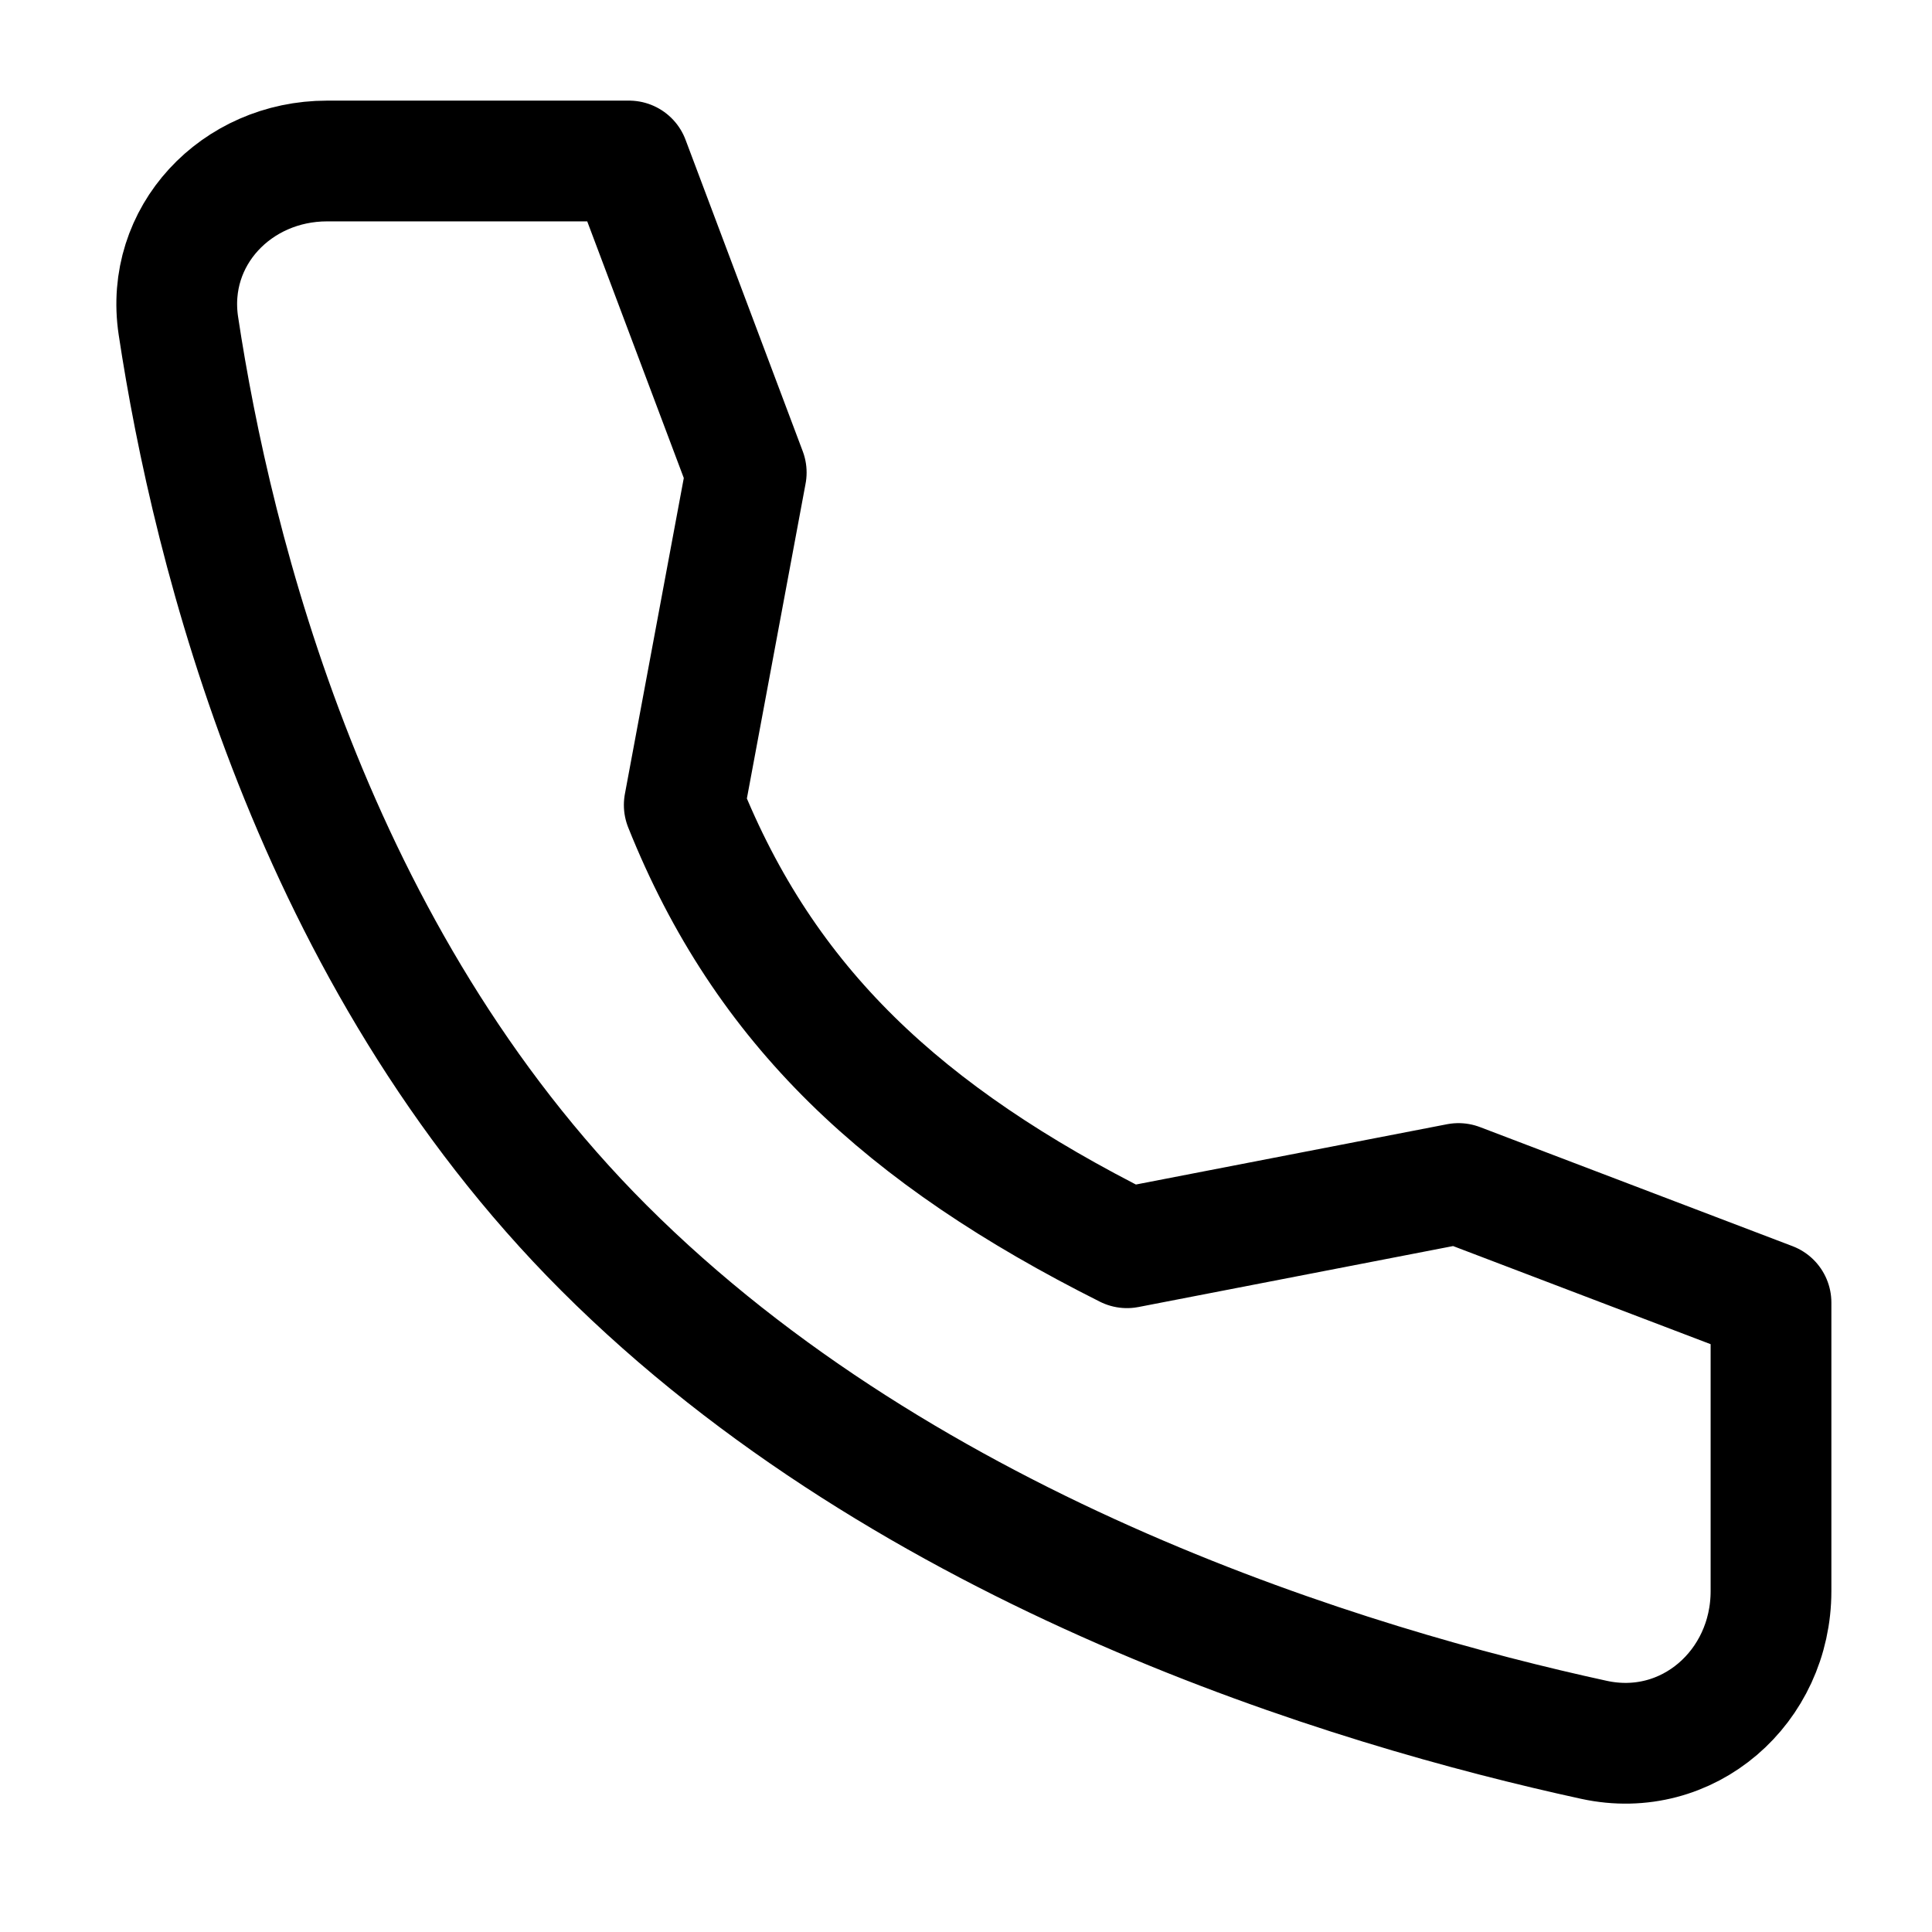
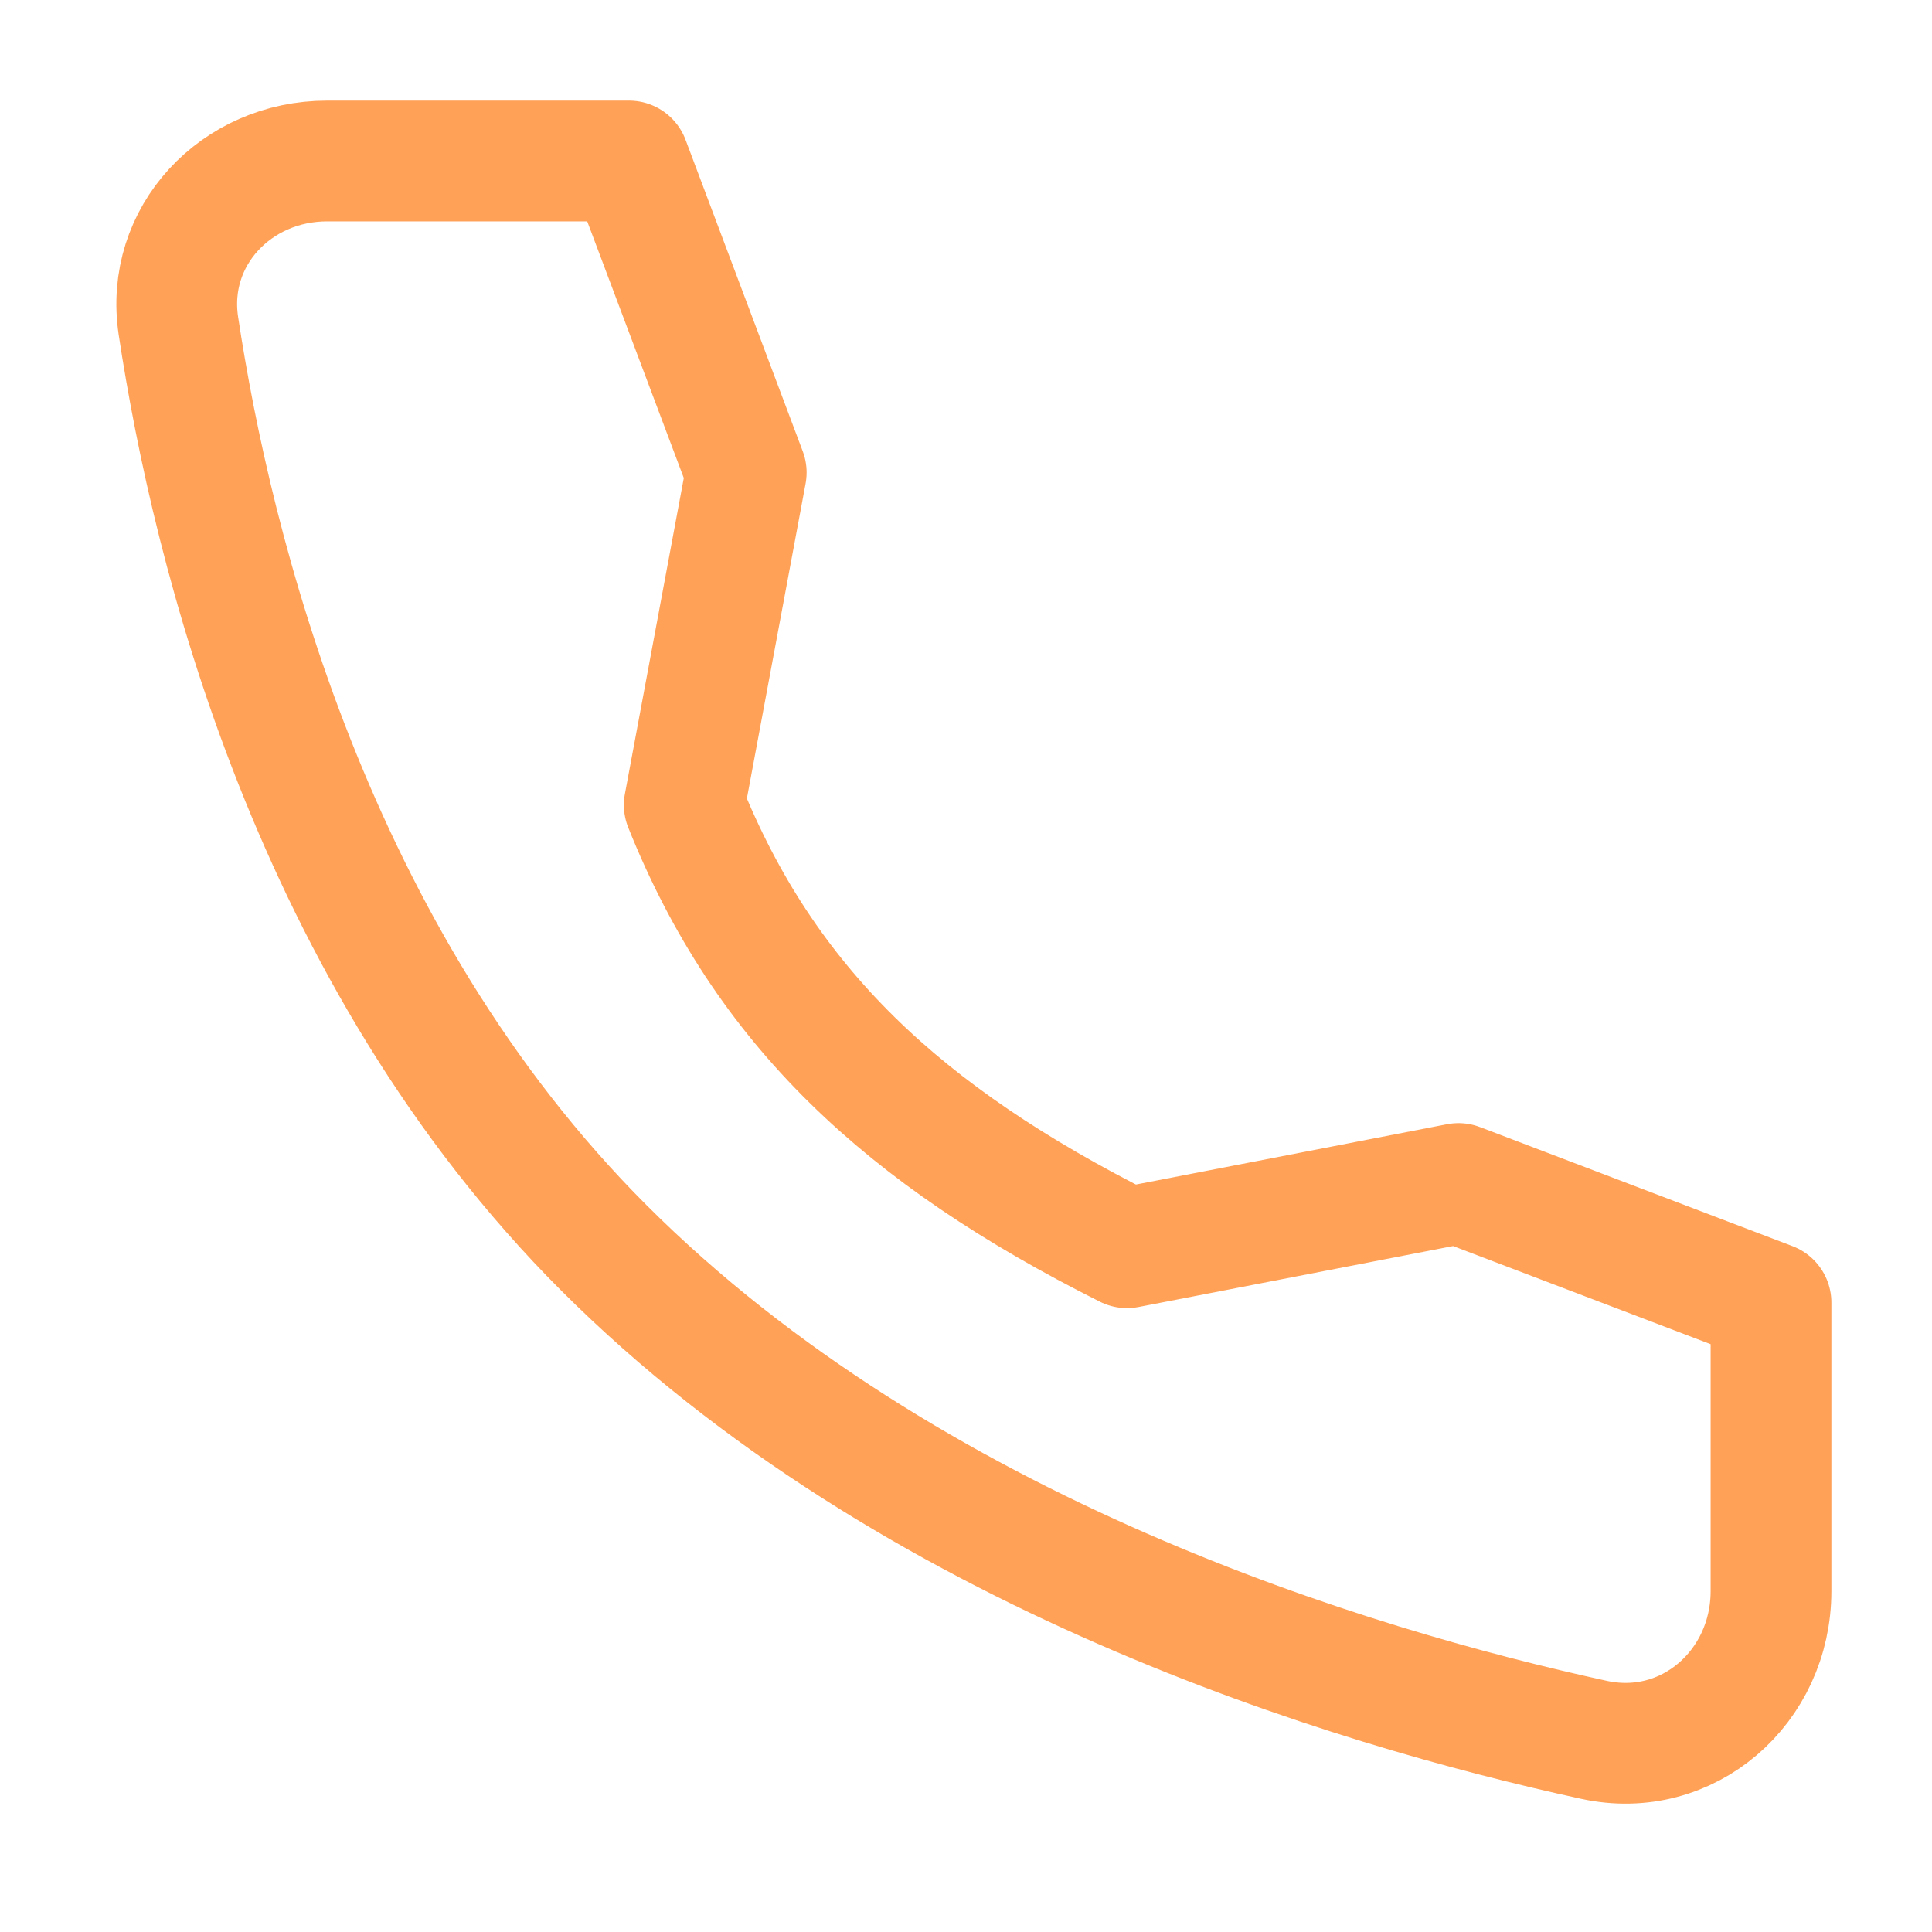
<svg xmlns="http://www.w3.org/2000/svg" width="24" height="24" viewBox="0 0 24 24" fill="none">
-   <path d="M18.118 14.702L14 15.5C11.218 14.104 9.5 12.5 8.5 10L9.27 5.87L7.814 2L4.063 2C2.936 2 2.048 2.932 2.216 4.047C2.637 6.83 3.876 11.877 7.5 15.5C11.305 19.305 16.786 20.956 19.802 21.613C20.967 21.866 22 20.957 22 19.765L22 16.181L18.118 14.702Z" stroke="black" stroke-width="1.5" stroke-linecap="round" stroke-linejoin="round" />
+   <path d="M18.118 14.702L14 15.5C11.218 14.104 9.5 12.5 8.5 10L9.27 5.87L7.814 2L4.063 2C2.936 2 2.048 2.932 2.216 4.047C2.637 6.83 3.876 11.877 7.5 15.5C11.305 19.305 16.786 20.956 19.802 21.613C20.967 21.866 22 20.957 22 19.765L22 16.181L18.118 14.702Z" stroke="#FFA157" stroke-width="1.5" stroke-linecap="round" stroke-linejoin="round" />
</svg>
